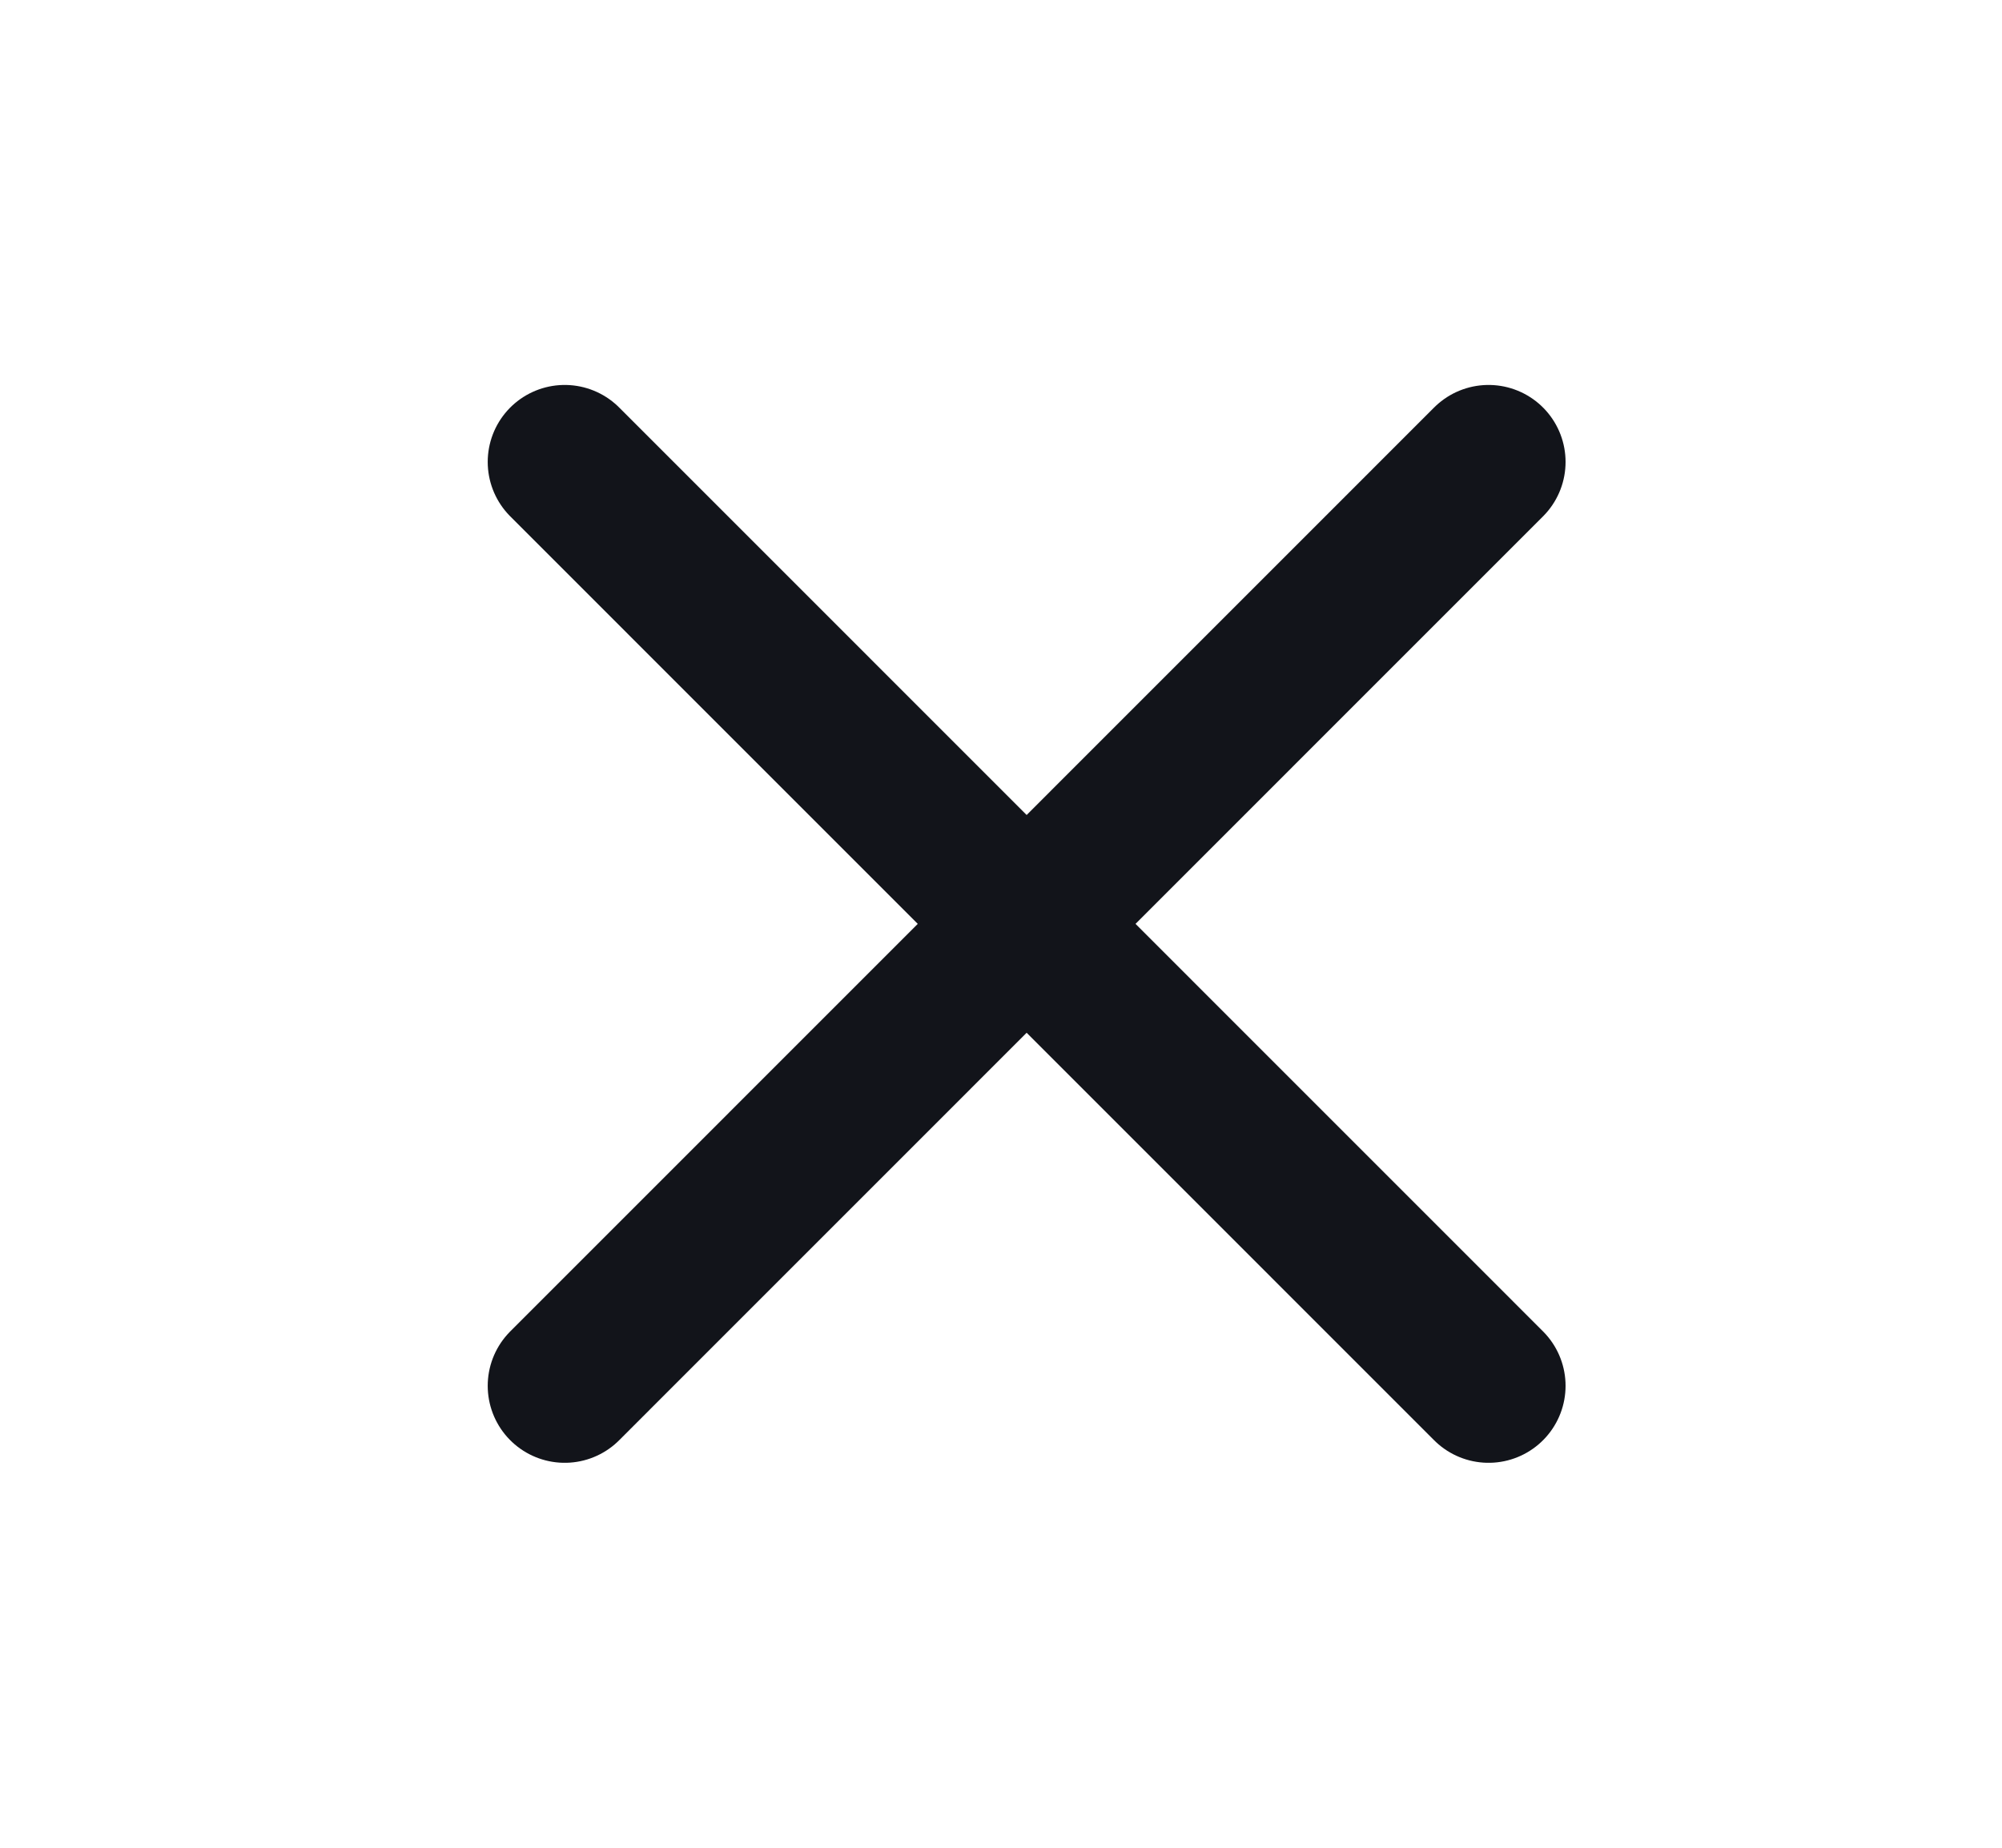
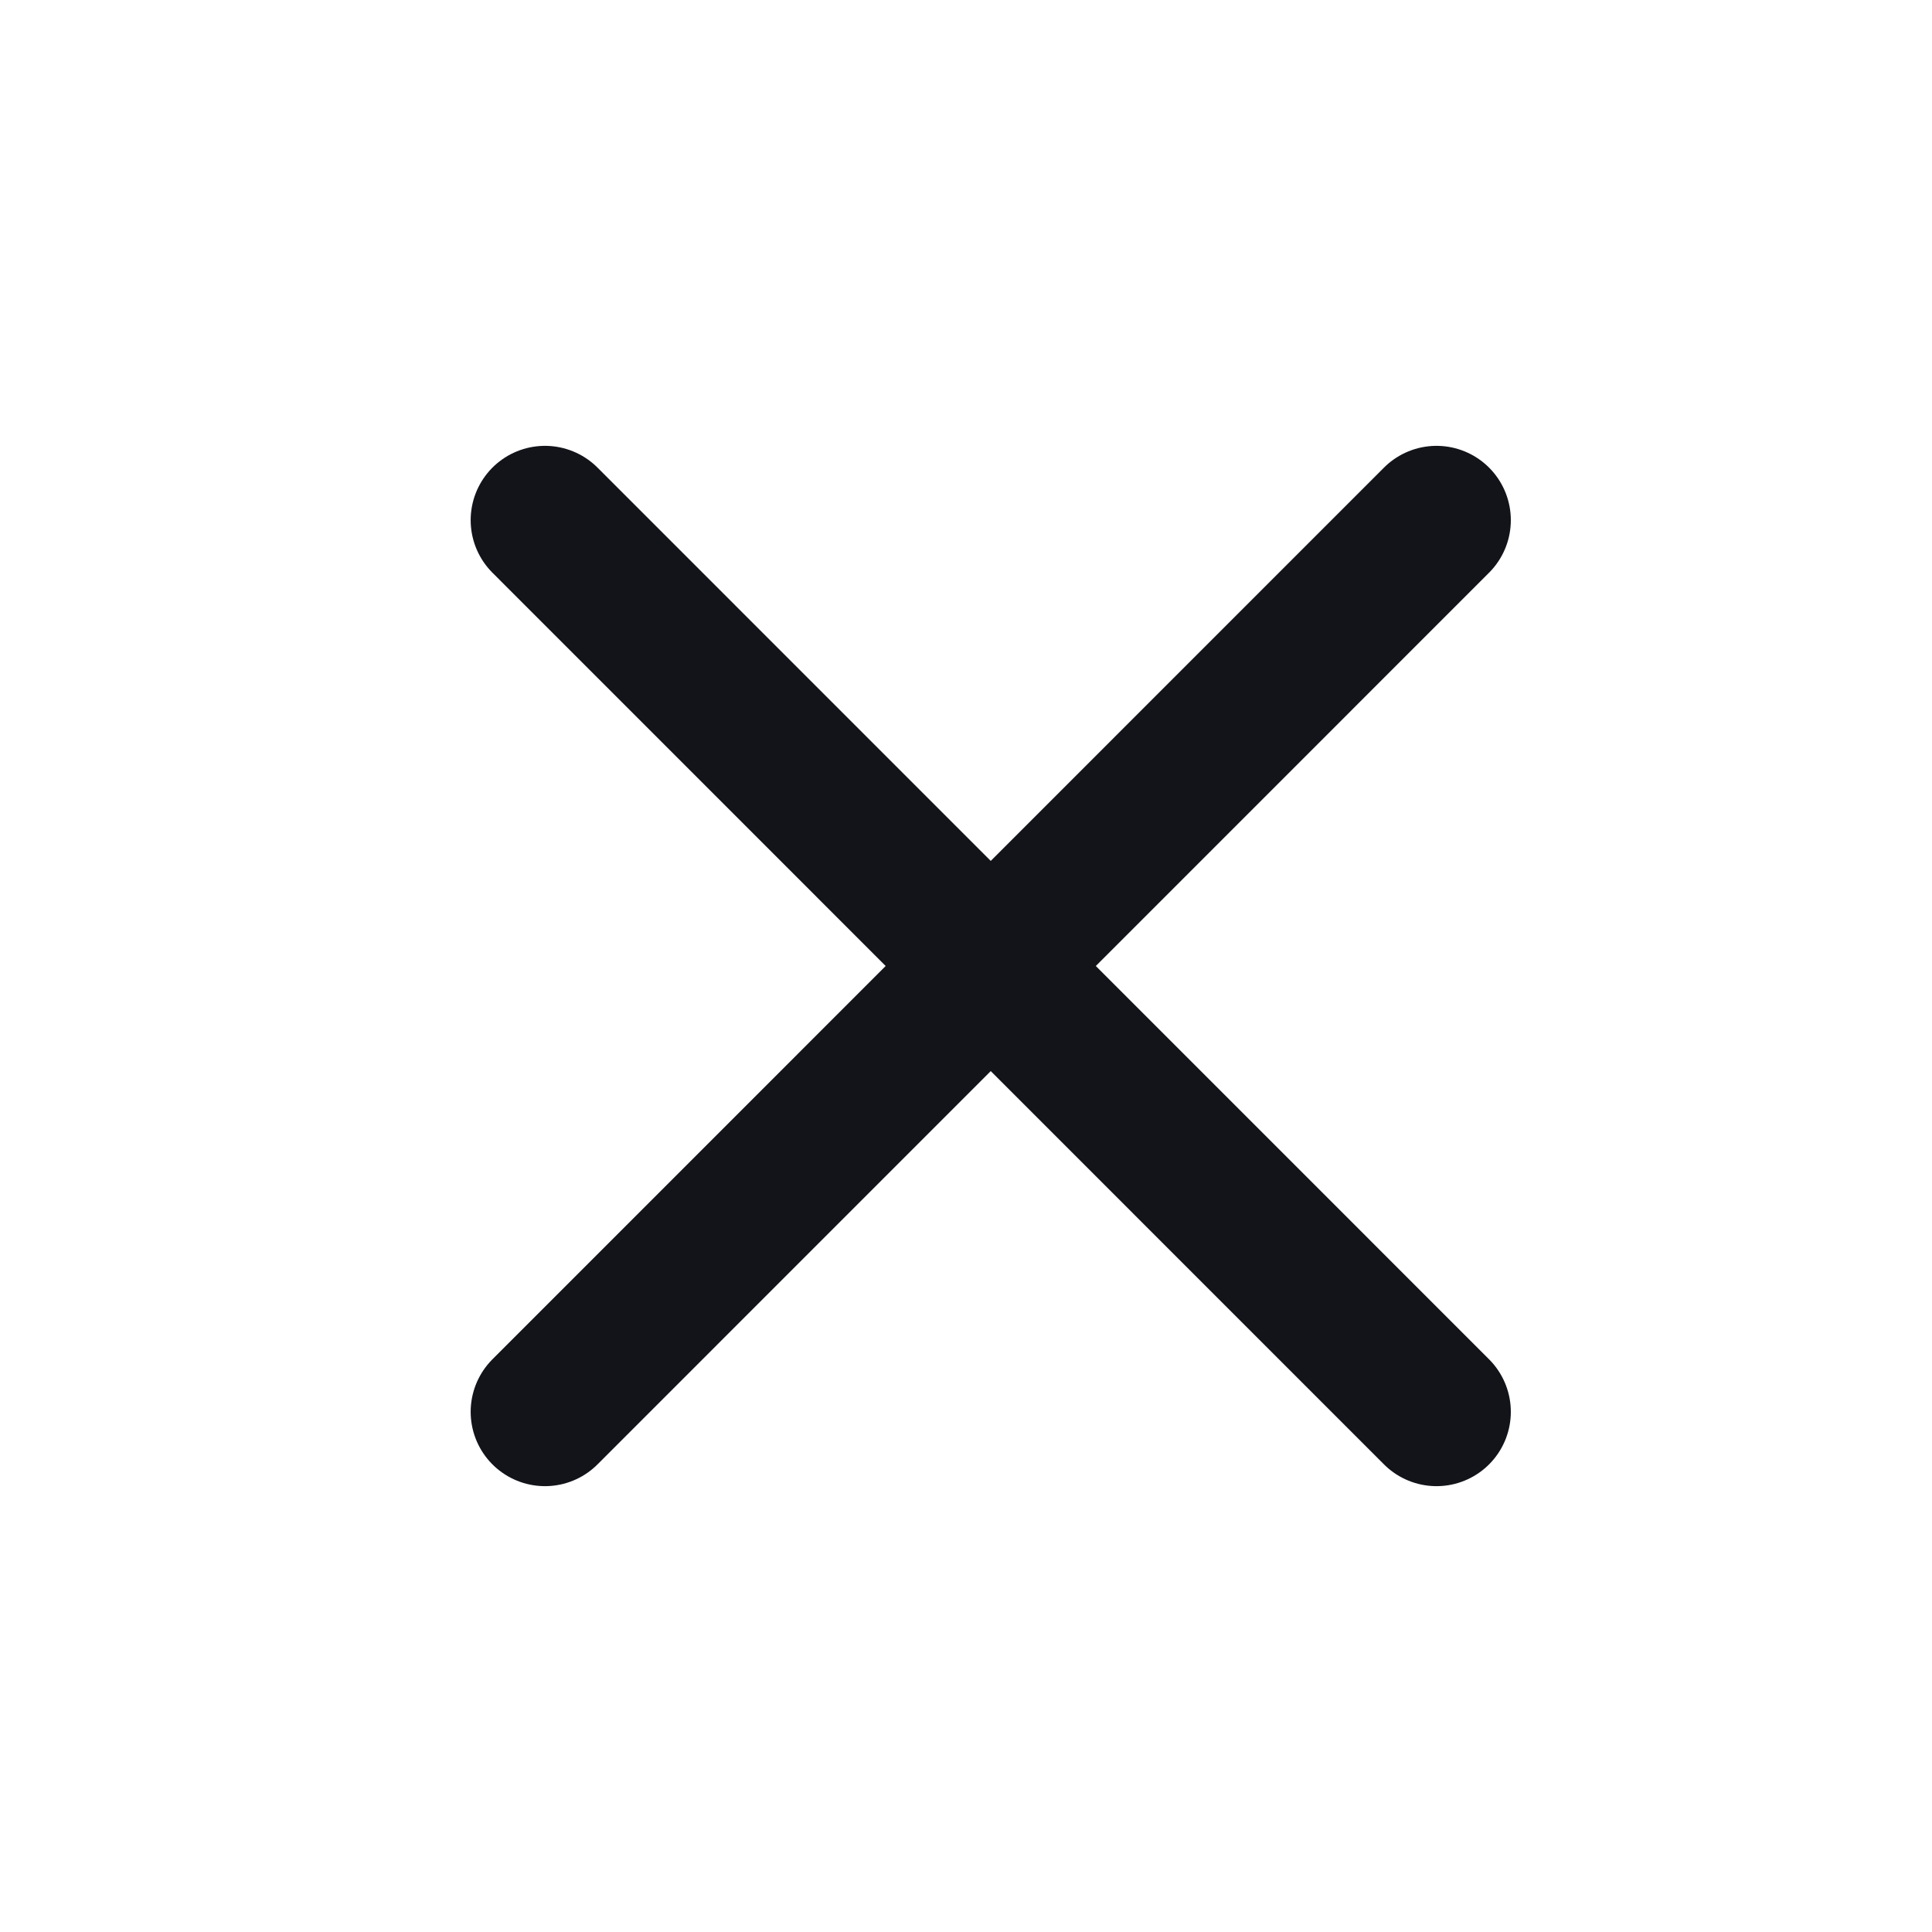
- <svg xmlns="http://www.w3.org/2000/svg" width="13" height="12" viewBox="0 0 13 12" fill="none">
+ <svg xmlns="http://www.w3.org/2000/svg" width="12" height="12" viewBox="0 0 13 12" fill="none">
  <path d="M9.666 3L3.667 9M3.667 3L9.666 9" stroke="#12141A" stroke-linecap="round" stroke-linejoin="round" />
</svg>
